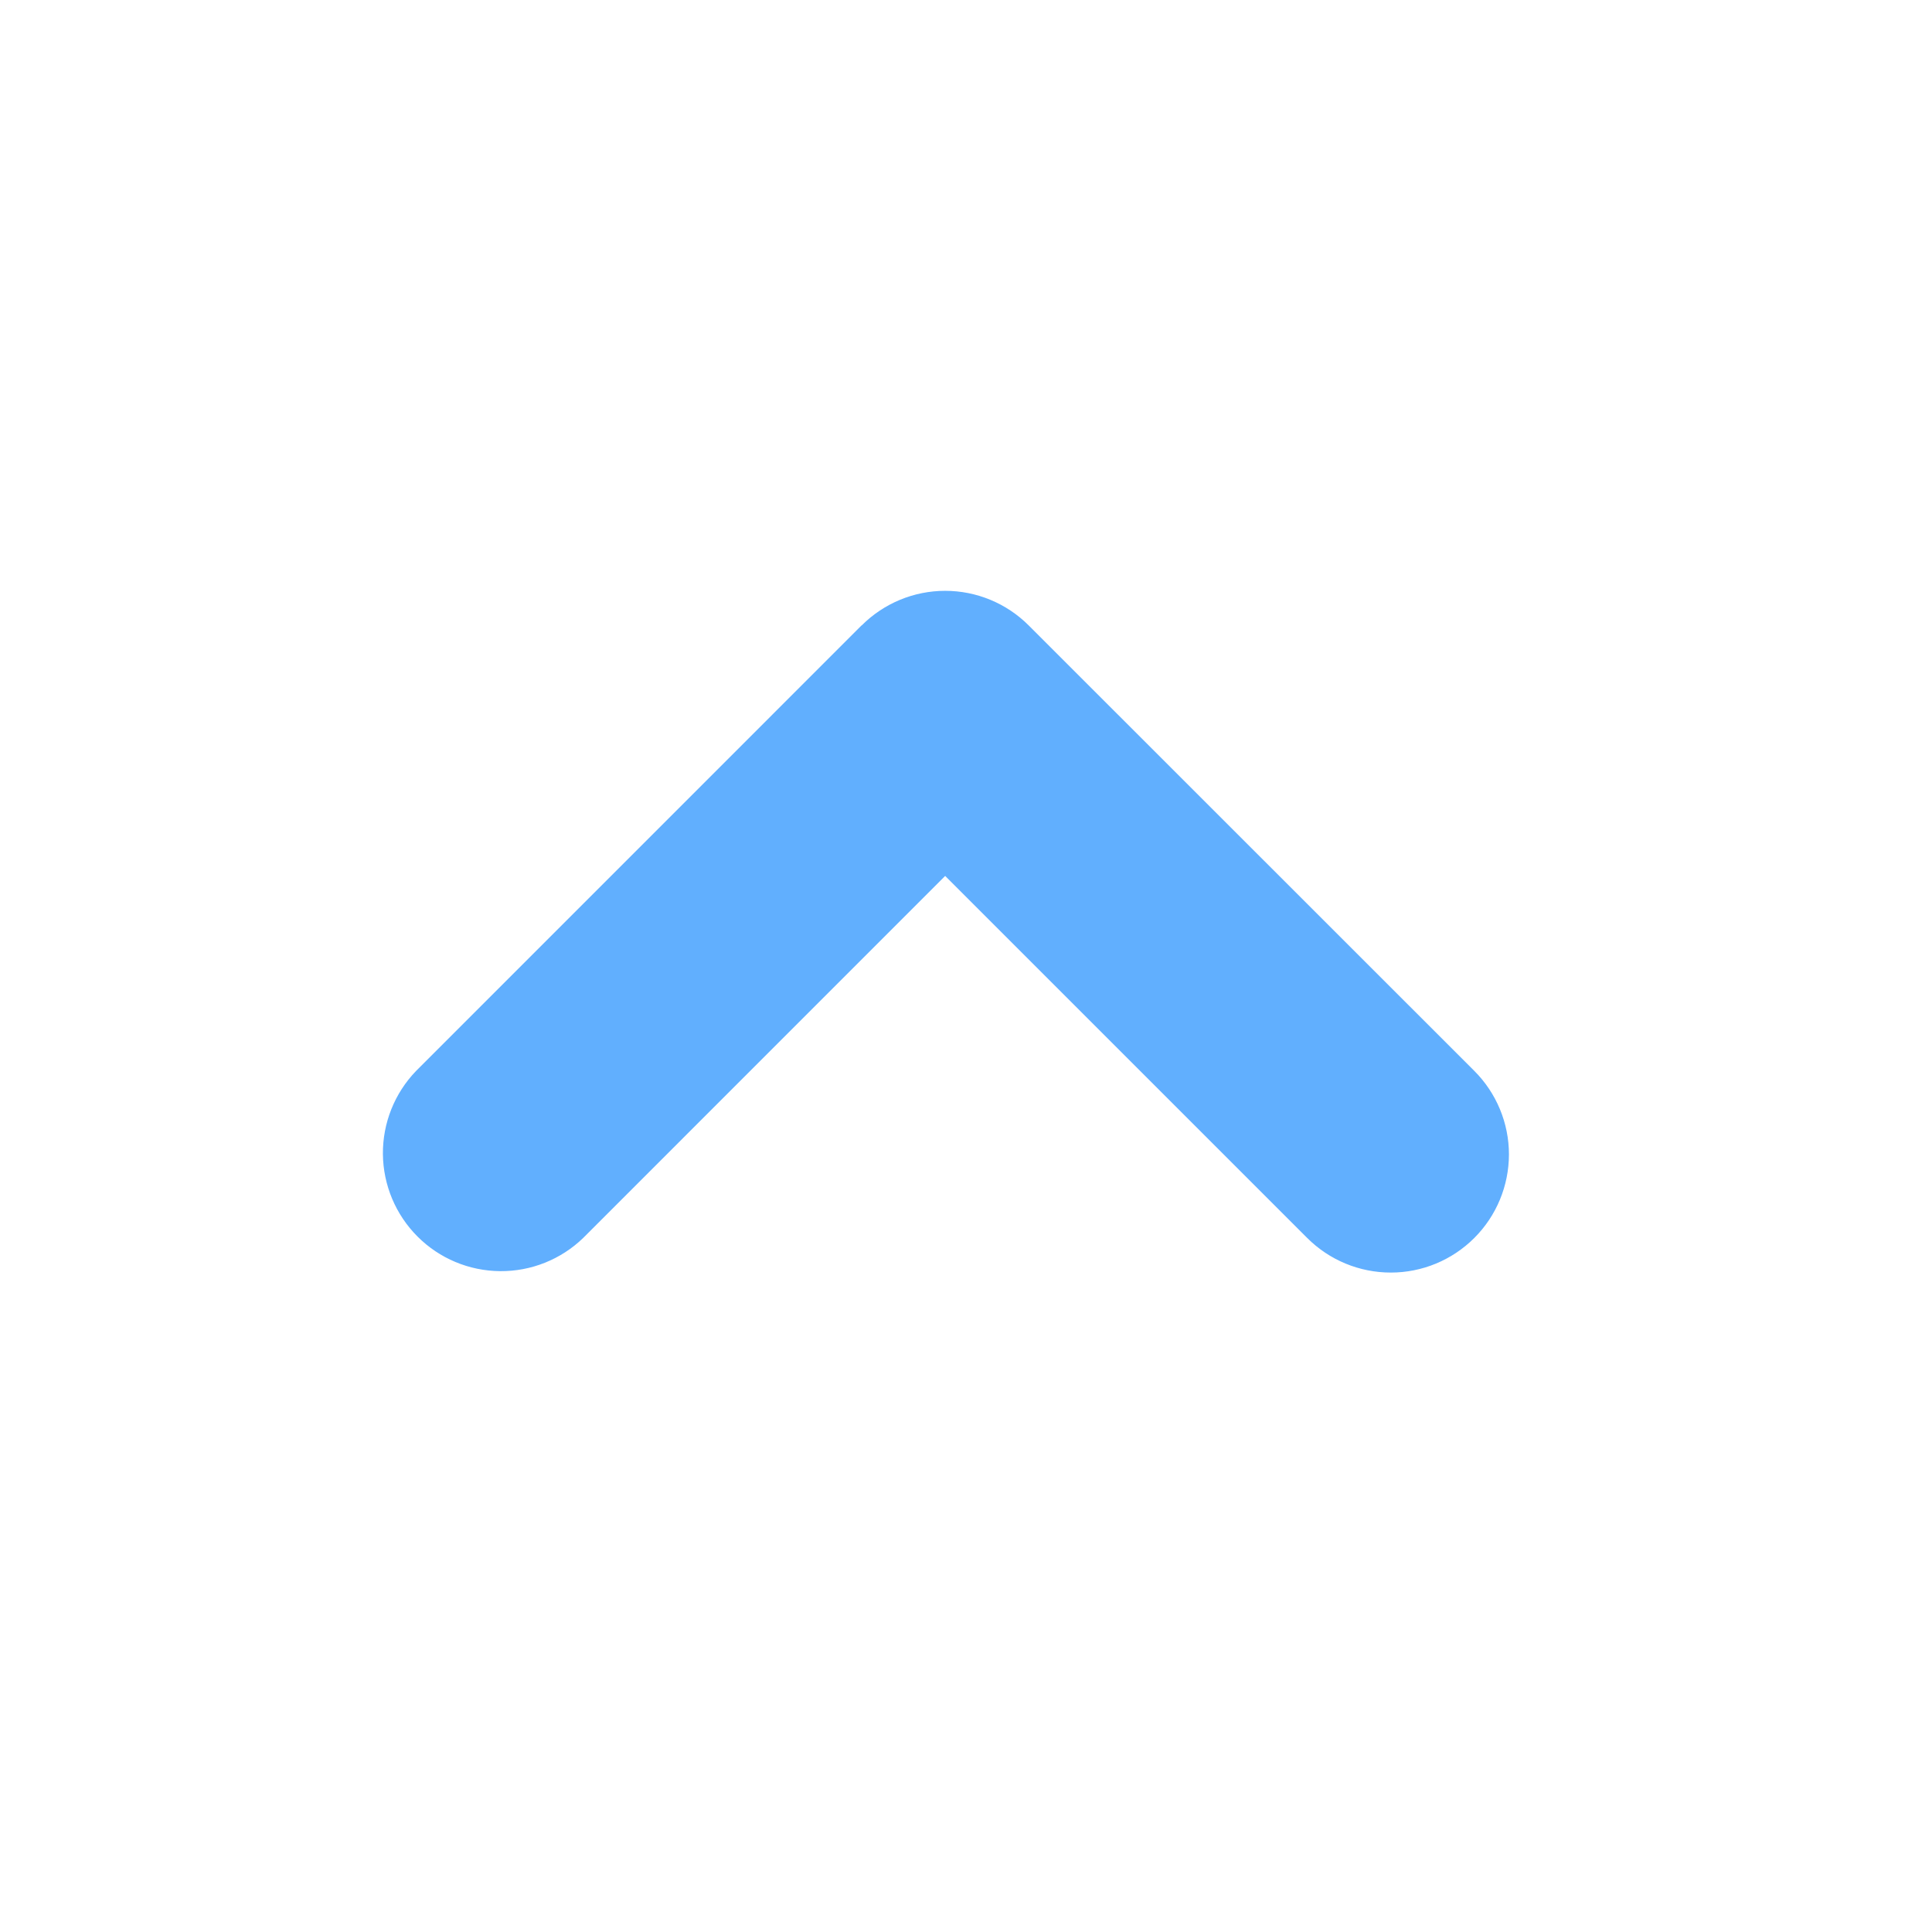
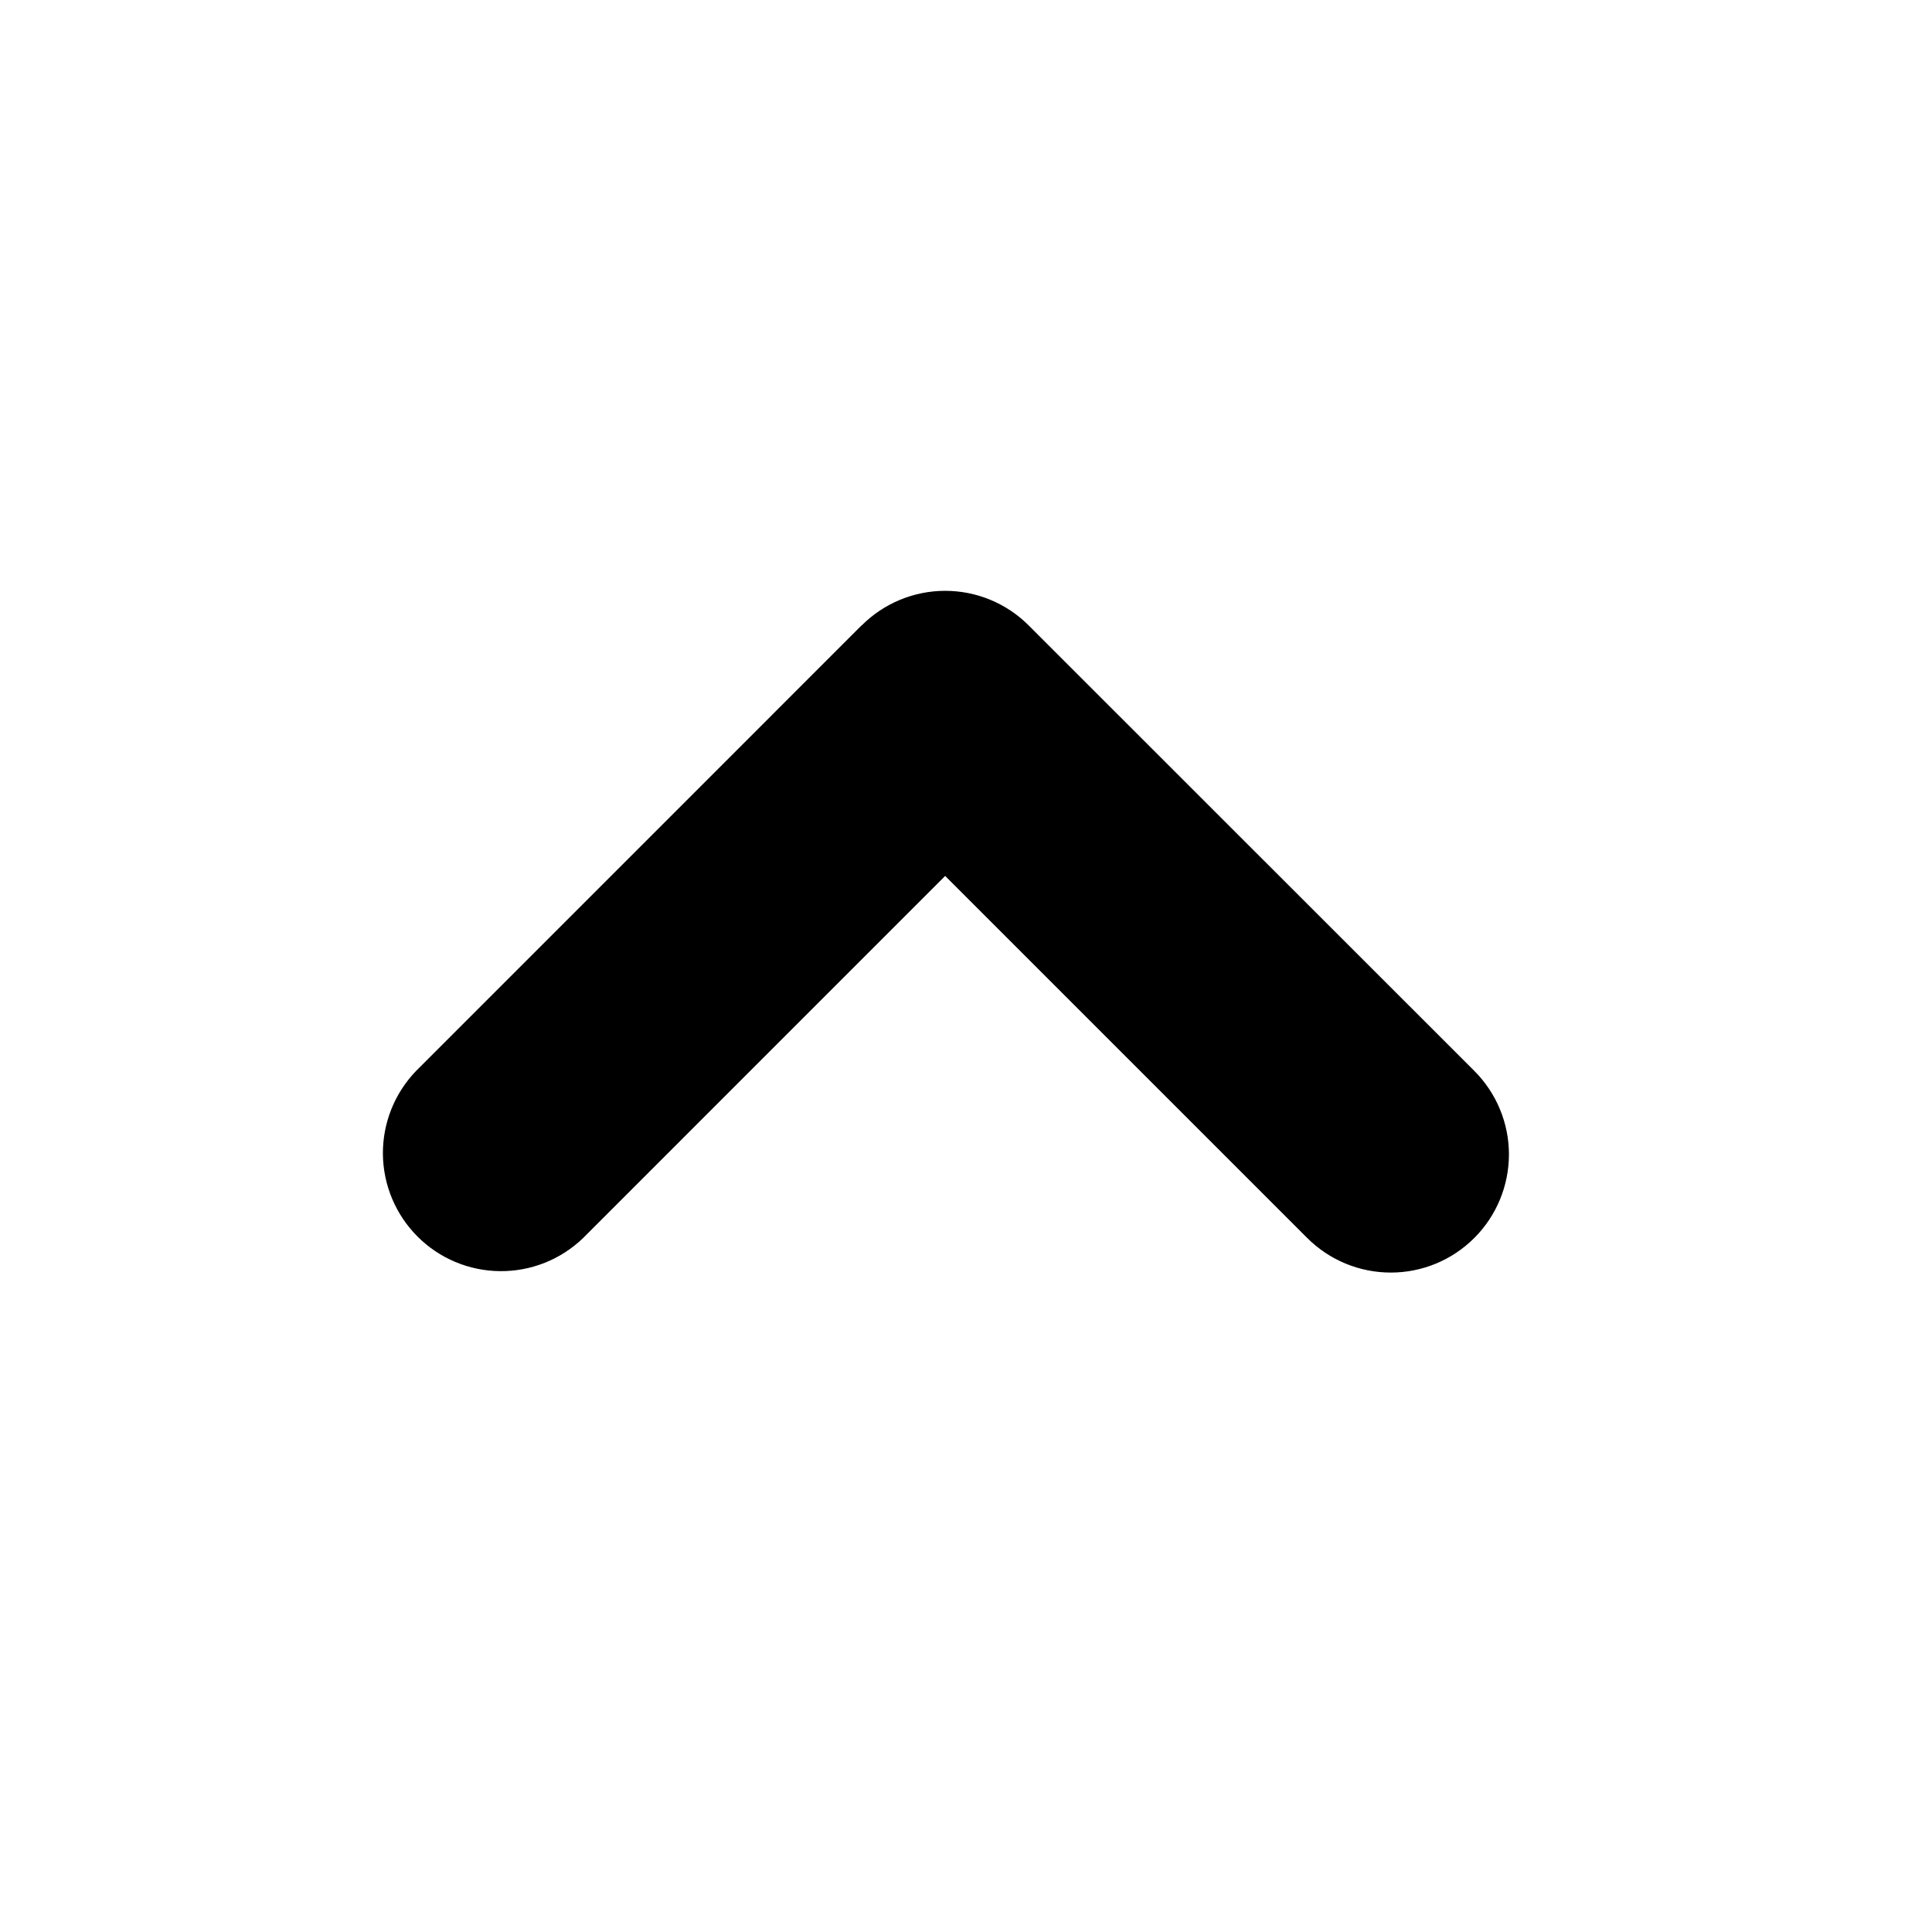
<svg xmlns="http://www.w3.org/2000/svg" width="37" height="37" viewBox="0 0 37 37" fill="none">
-   <path fill-rule="evenodd" clip-rule="evenodd" d="M16.503 11.977C16.927 11.553 17.502 11.315 18.101 11.315C18.701 11.315 19.276 11.553 19.7 11.977L28.235 20.509C28.659 20.933 28.898 21.509 28.898 22.109C28.897 22.709 28.659 23.285 28.234 23.709C27.81 24.133 27.234 24.372 26.634 24.371C26.034 24.371 25.459 24.133 25.034 23.708L18.101 16.775L11.169 23.708C10.742 24.121 10.171 24.349 9.577 24.344C8.984 24.339 8.416 24.102 7.997 23.682C7.577 23.263 7.339 22.695 7.333 22.102C7.328 21.509 7.556 20.937 7.968 20.51L16.501 11.976L16.503 11.977Z" fill="#61AFFE" />
+   <path fill-rule="evenodd" clip-rule="evenodd" d="M16.503 11.977C16.927 11.553 17.502 11.315 18.101 11.315C18.701 11.315 19.276 11.553 19.7 11.977L28.235 20.509C28.659 20.933 28.898 21.509 28.898 22.109C28.897 22.709 28.659 23.285 28.234 23.709C27.81 24.133 27.234 24.372 26.634 24.371C26.034 24.371 25.459 24.133 25.034 23.708L18.101 16.775L11.169 23.708C10.742 24.121 10.171 24.349 9.577 24.344C8.984 24.339 8.416 24.102 7.997 23.682C7.577 23.263 7.339 22.695 7.333 22.102C7.328 21.509 7.556 20.937 7.968 20.51L16.501 11.976L16.503 11.977Z" fill="currentColor" />
</svg>
